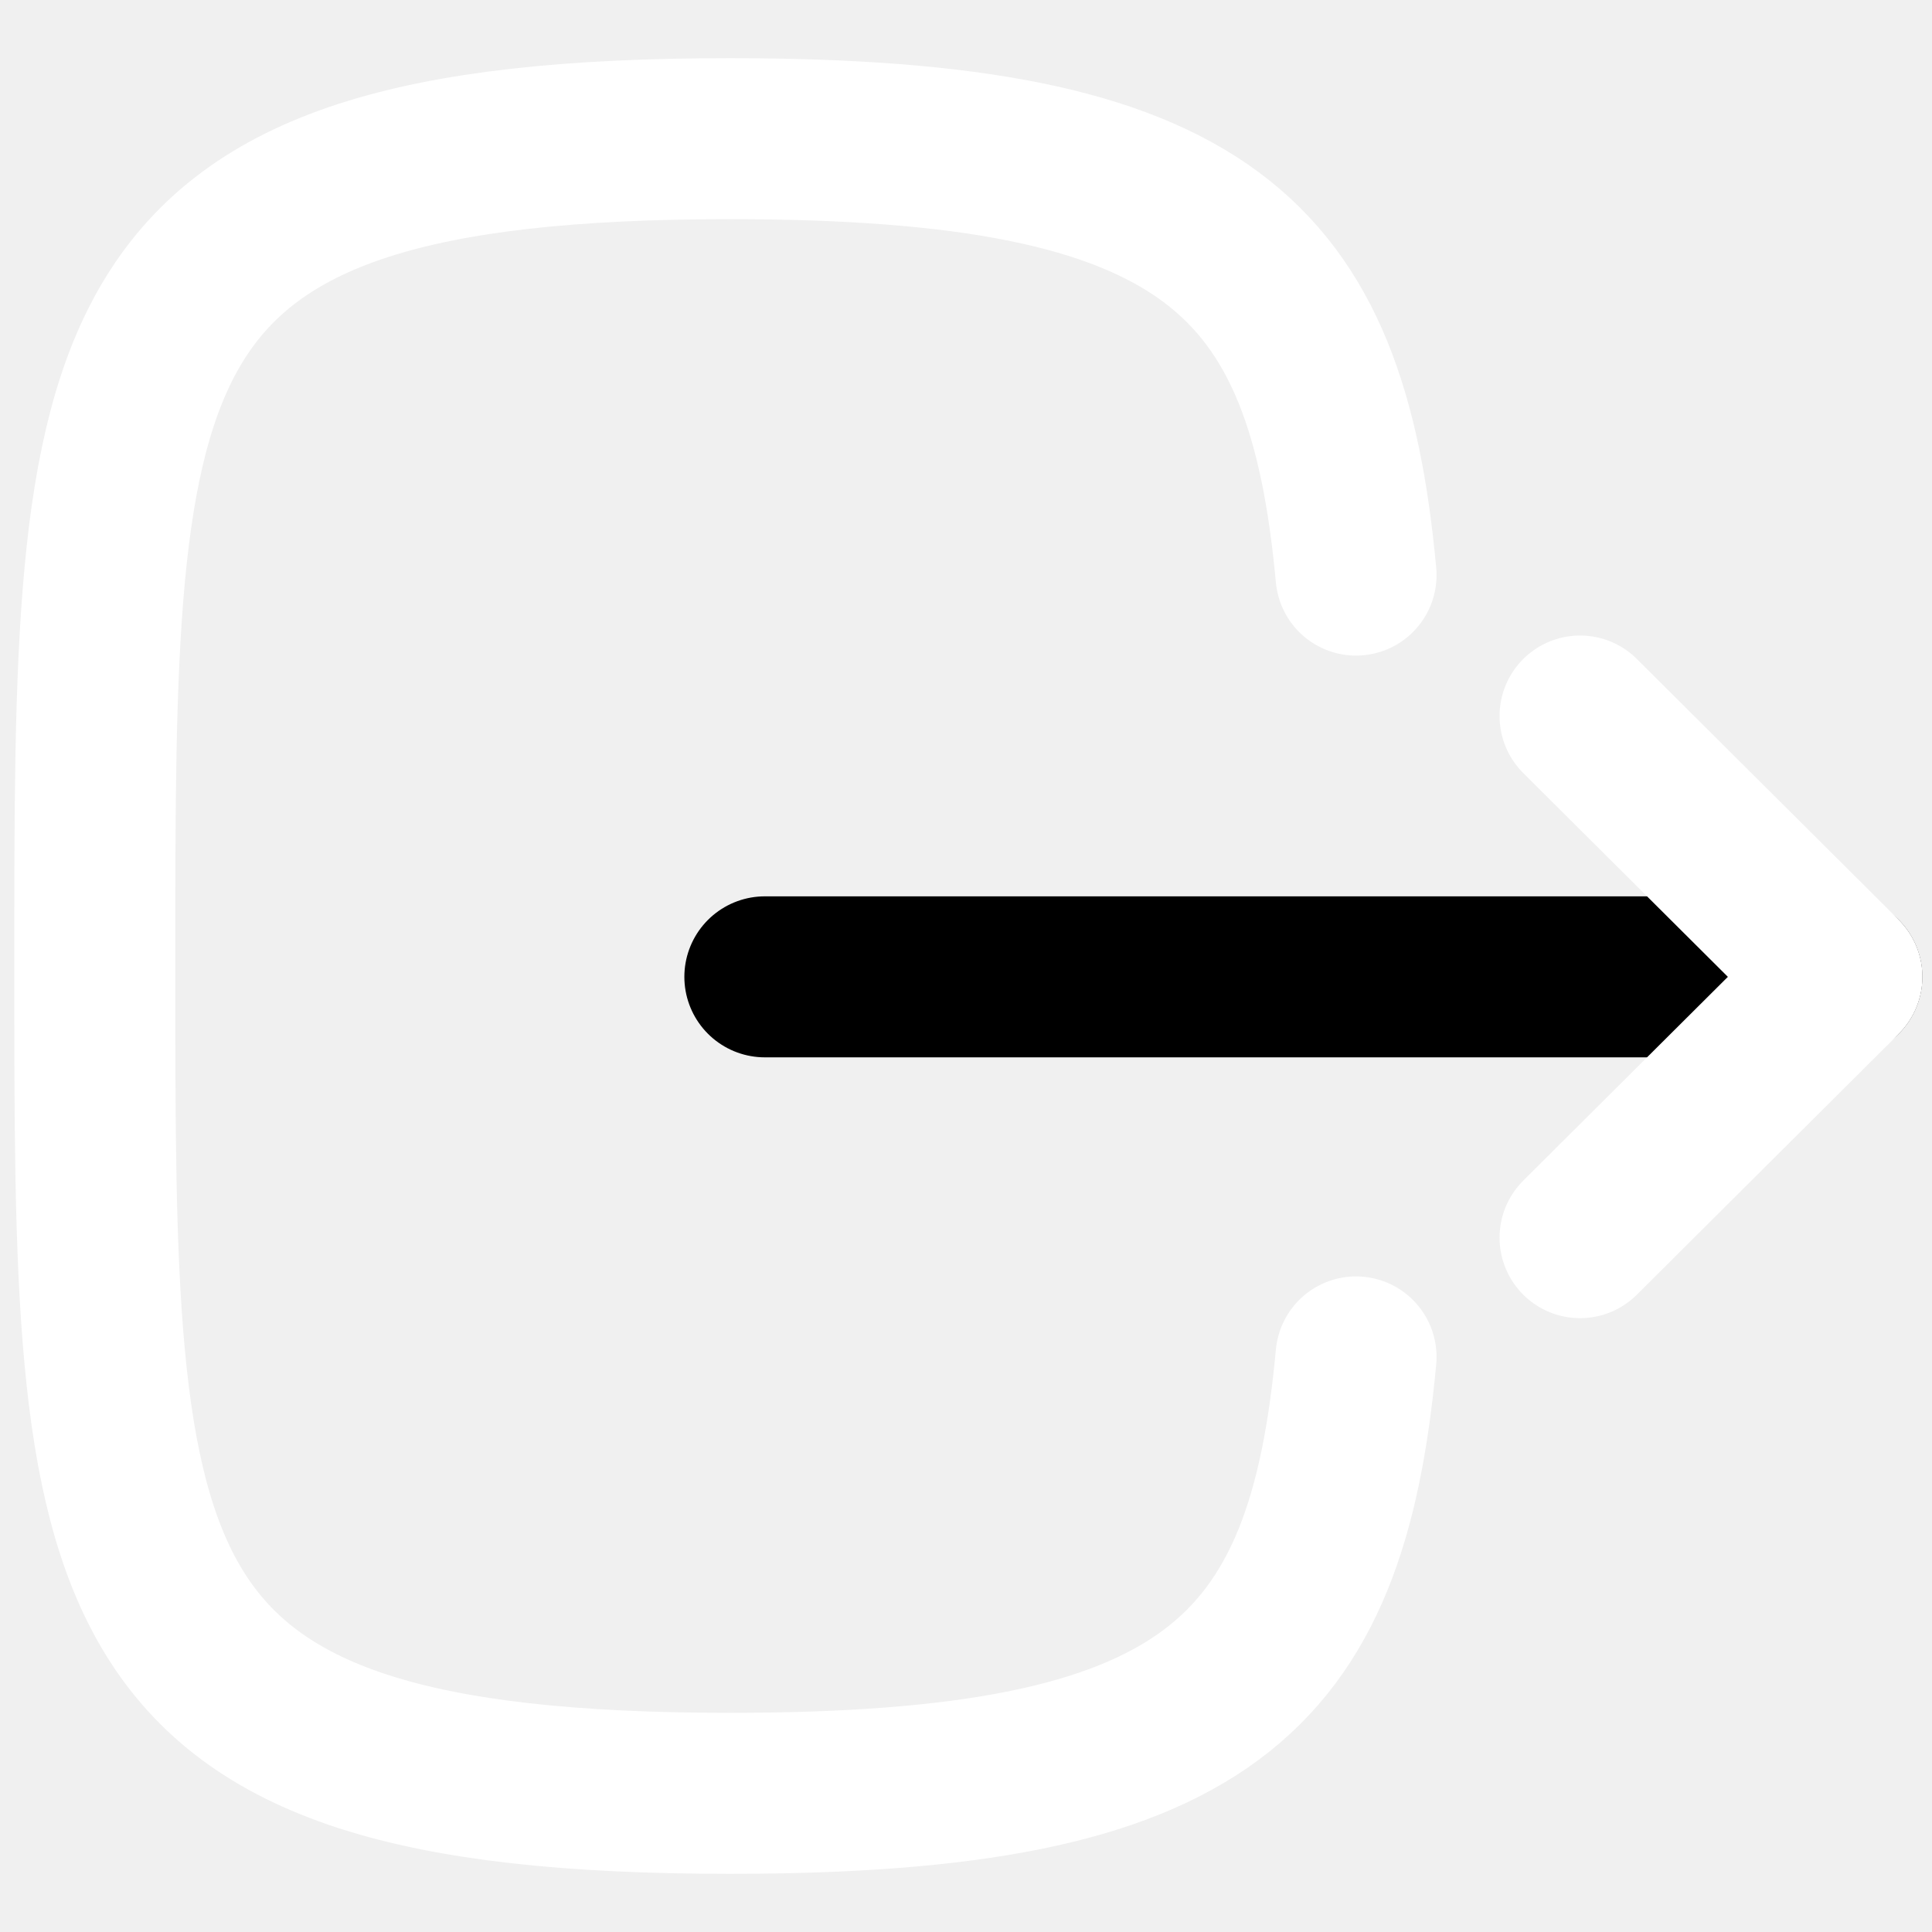
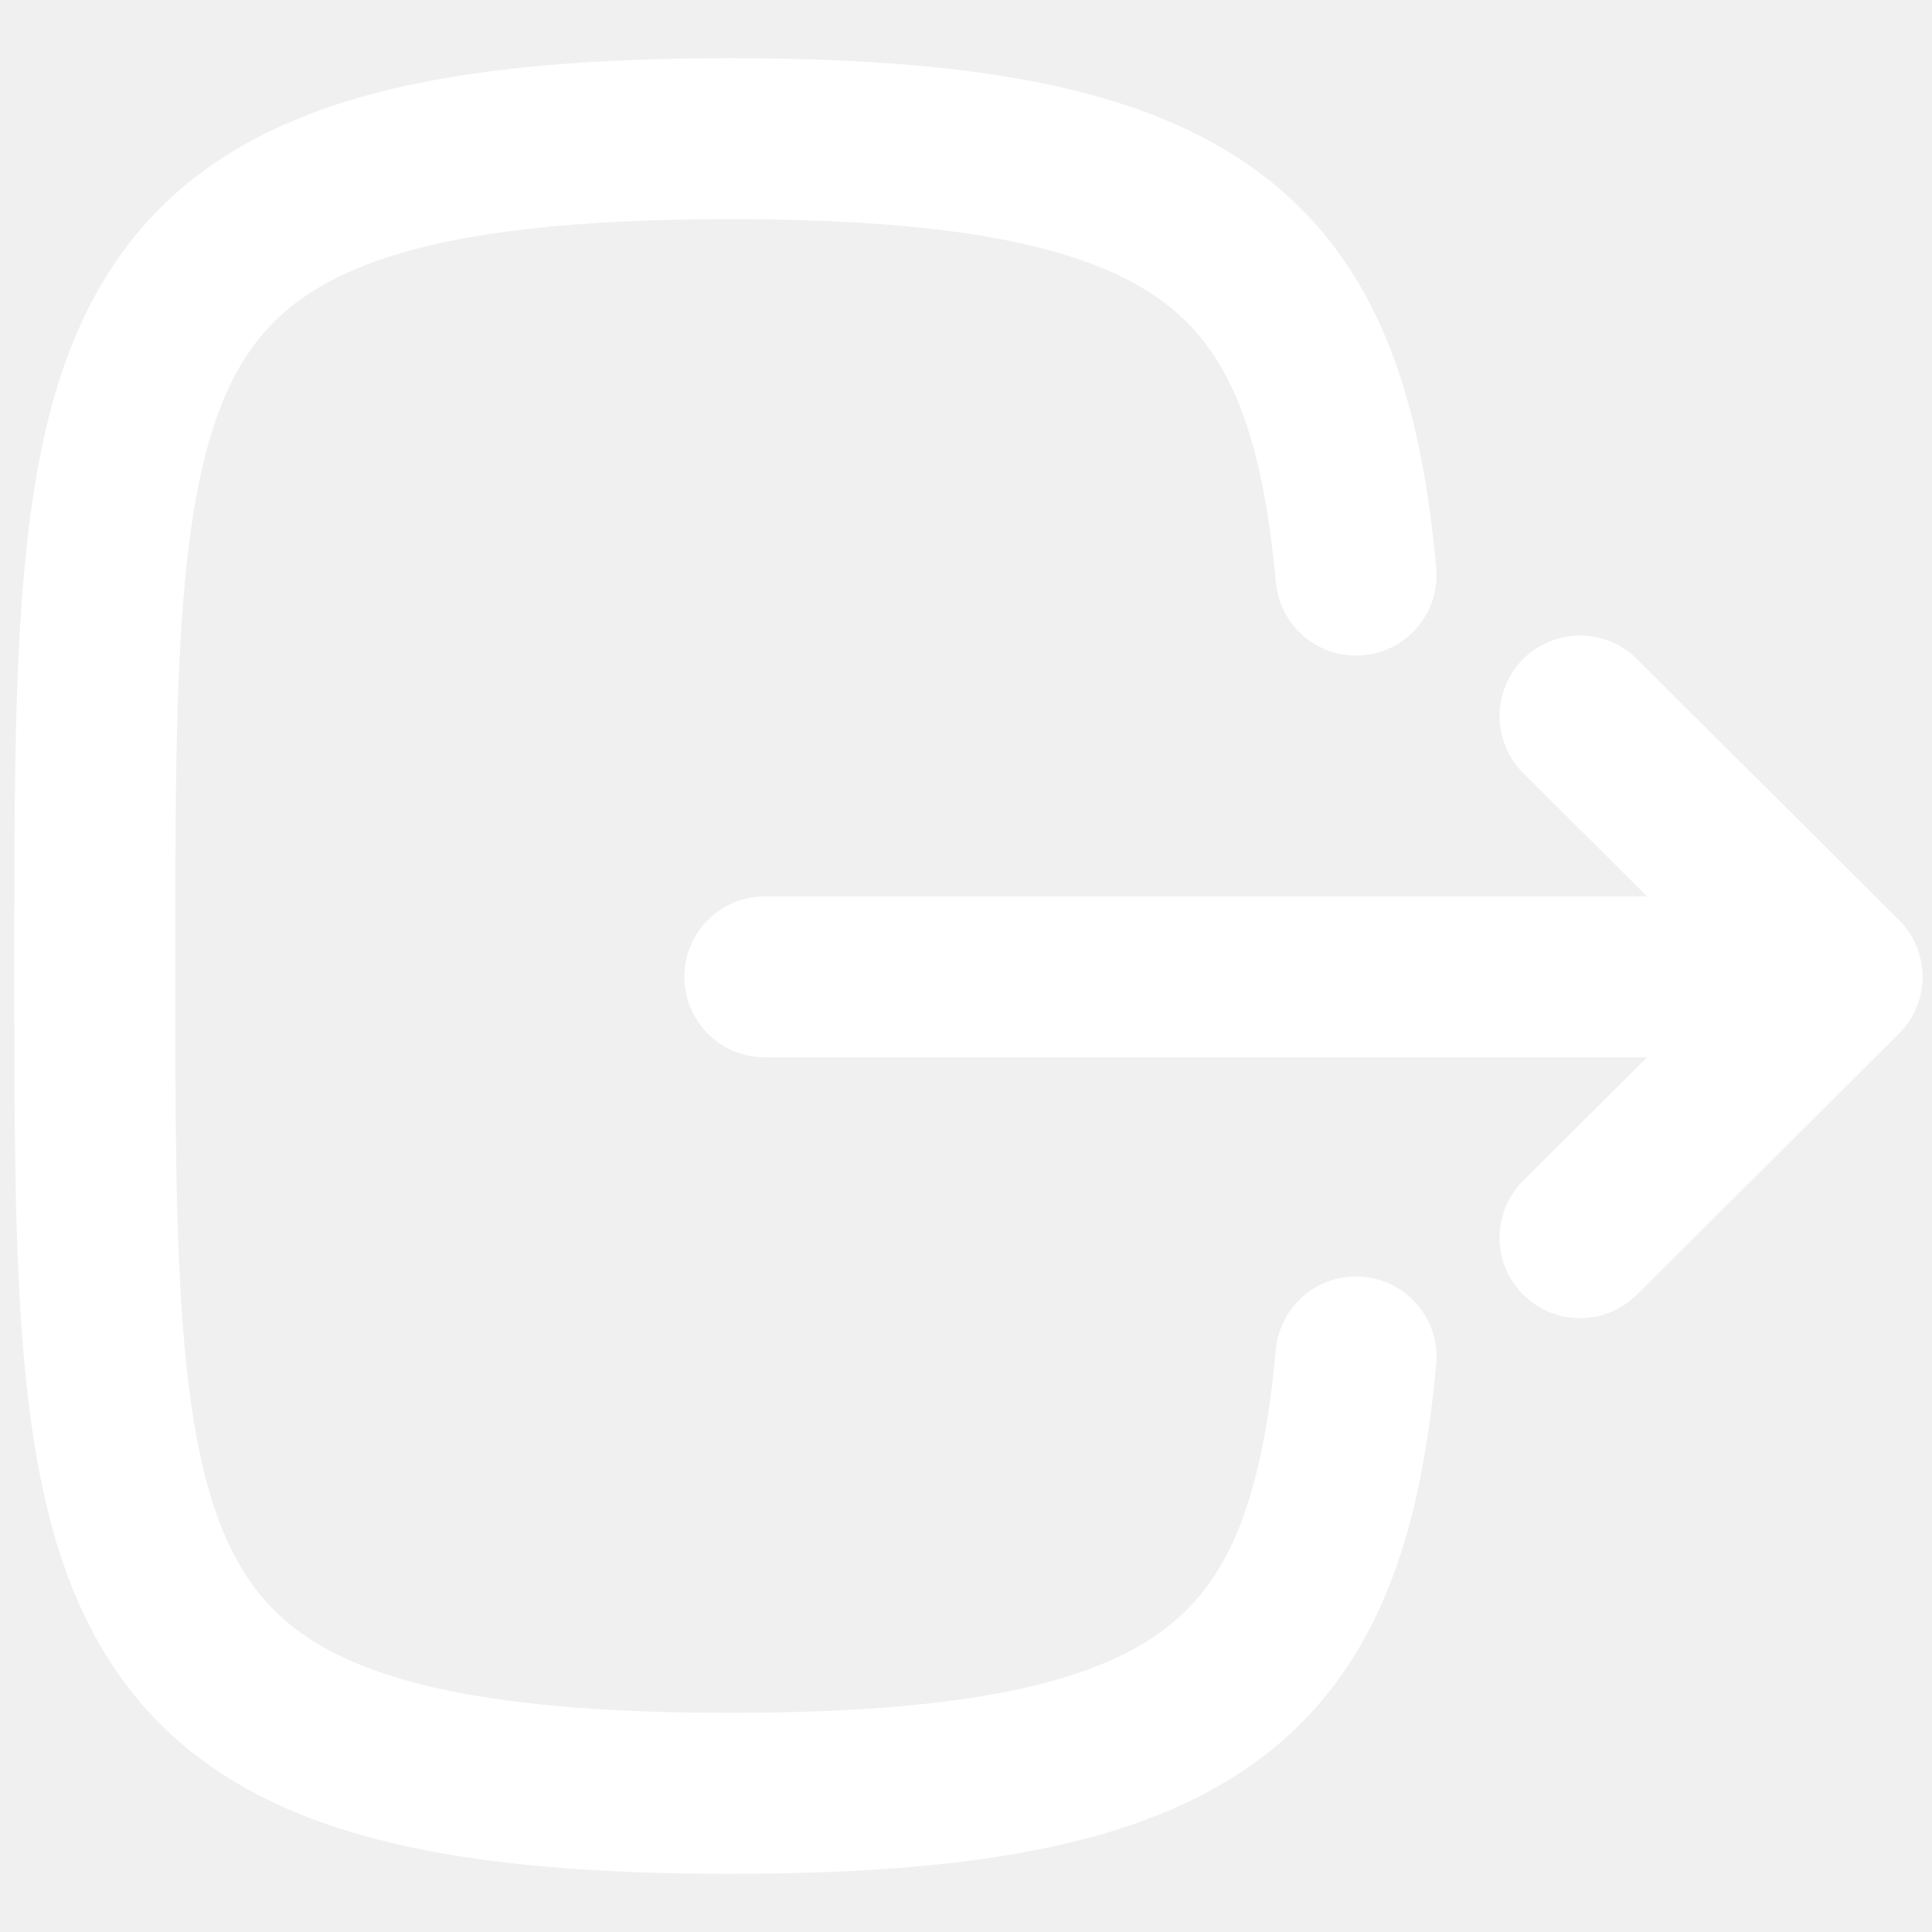
<svg xmlns="http://www.w3.org/2000/svg" width="18" height="18" viewBox="0 0 18 18" fill="none">
-   <path d="M17.16 9.101H7.126" stroke="black" stroke-width="1.5" stroke-linecap="round" stroke-linejoin="round" />
+   <path d="M17.16 9.101H7.126" stroke="white" stroke-width="1.5" stroke-linecap="round" stroke-linejoin="round" />
  <path d="M14.721 6.671L17.161 9.101L14.721 11.531" stroke="white" stroke-width="1.5" stroke-linecap="round" stroke-linejoin="round" />
  <path d="M12.634 5.358C12.359 2.375 11.242 1.292 6.801 1.292C0.883 1.292 0.883 3.217 0.883 9C0.883 14.783 0.883 16.708 6.801 16.708C11.242 16.708 12.359 15.625 12.634 12.642" stroke="white" stroke-width="1.5" stroke-linecap="round" stroke-linejoin="round" />
</svg>
